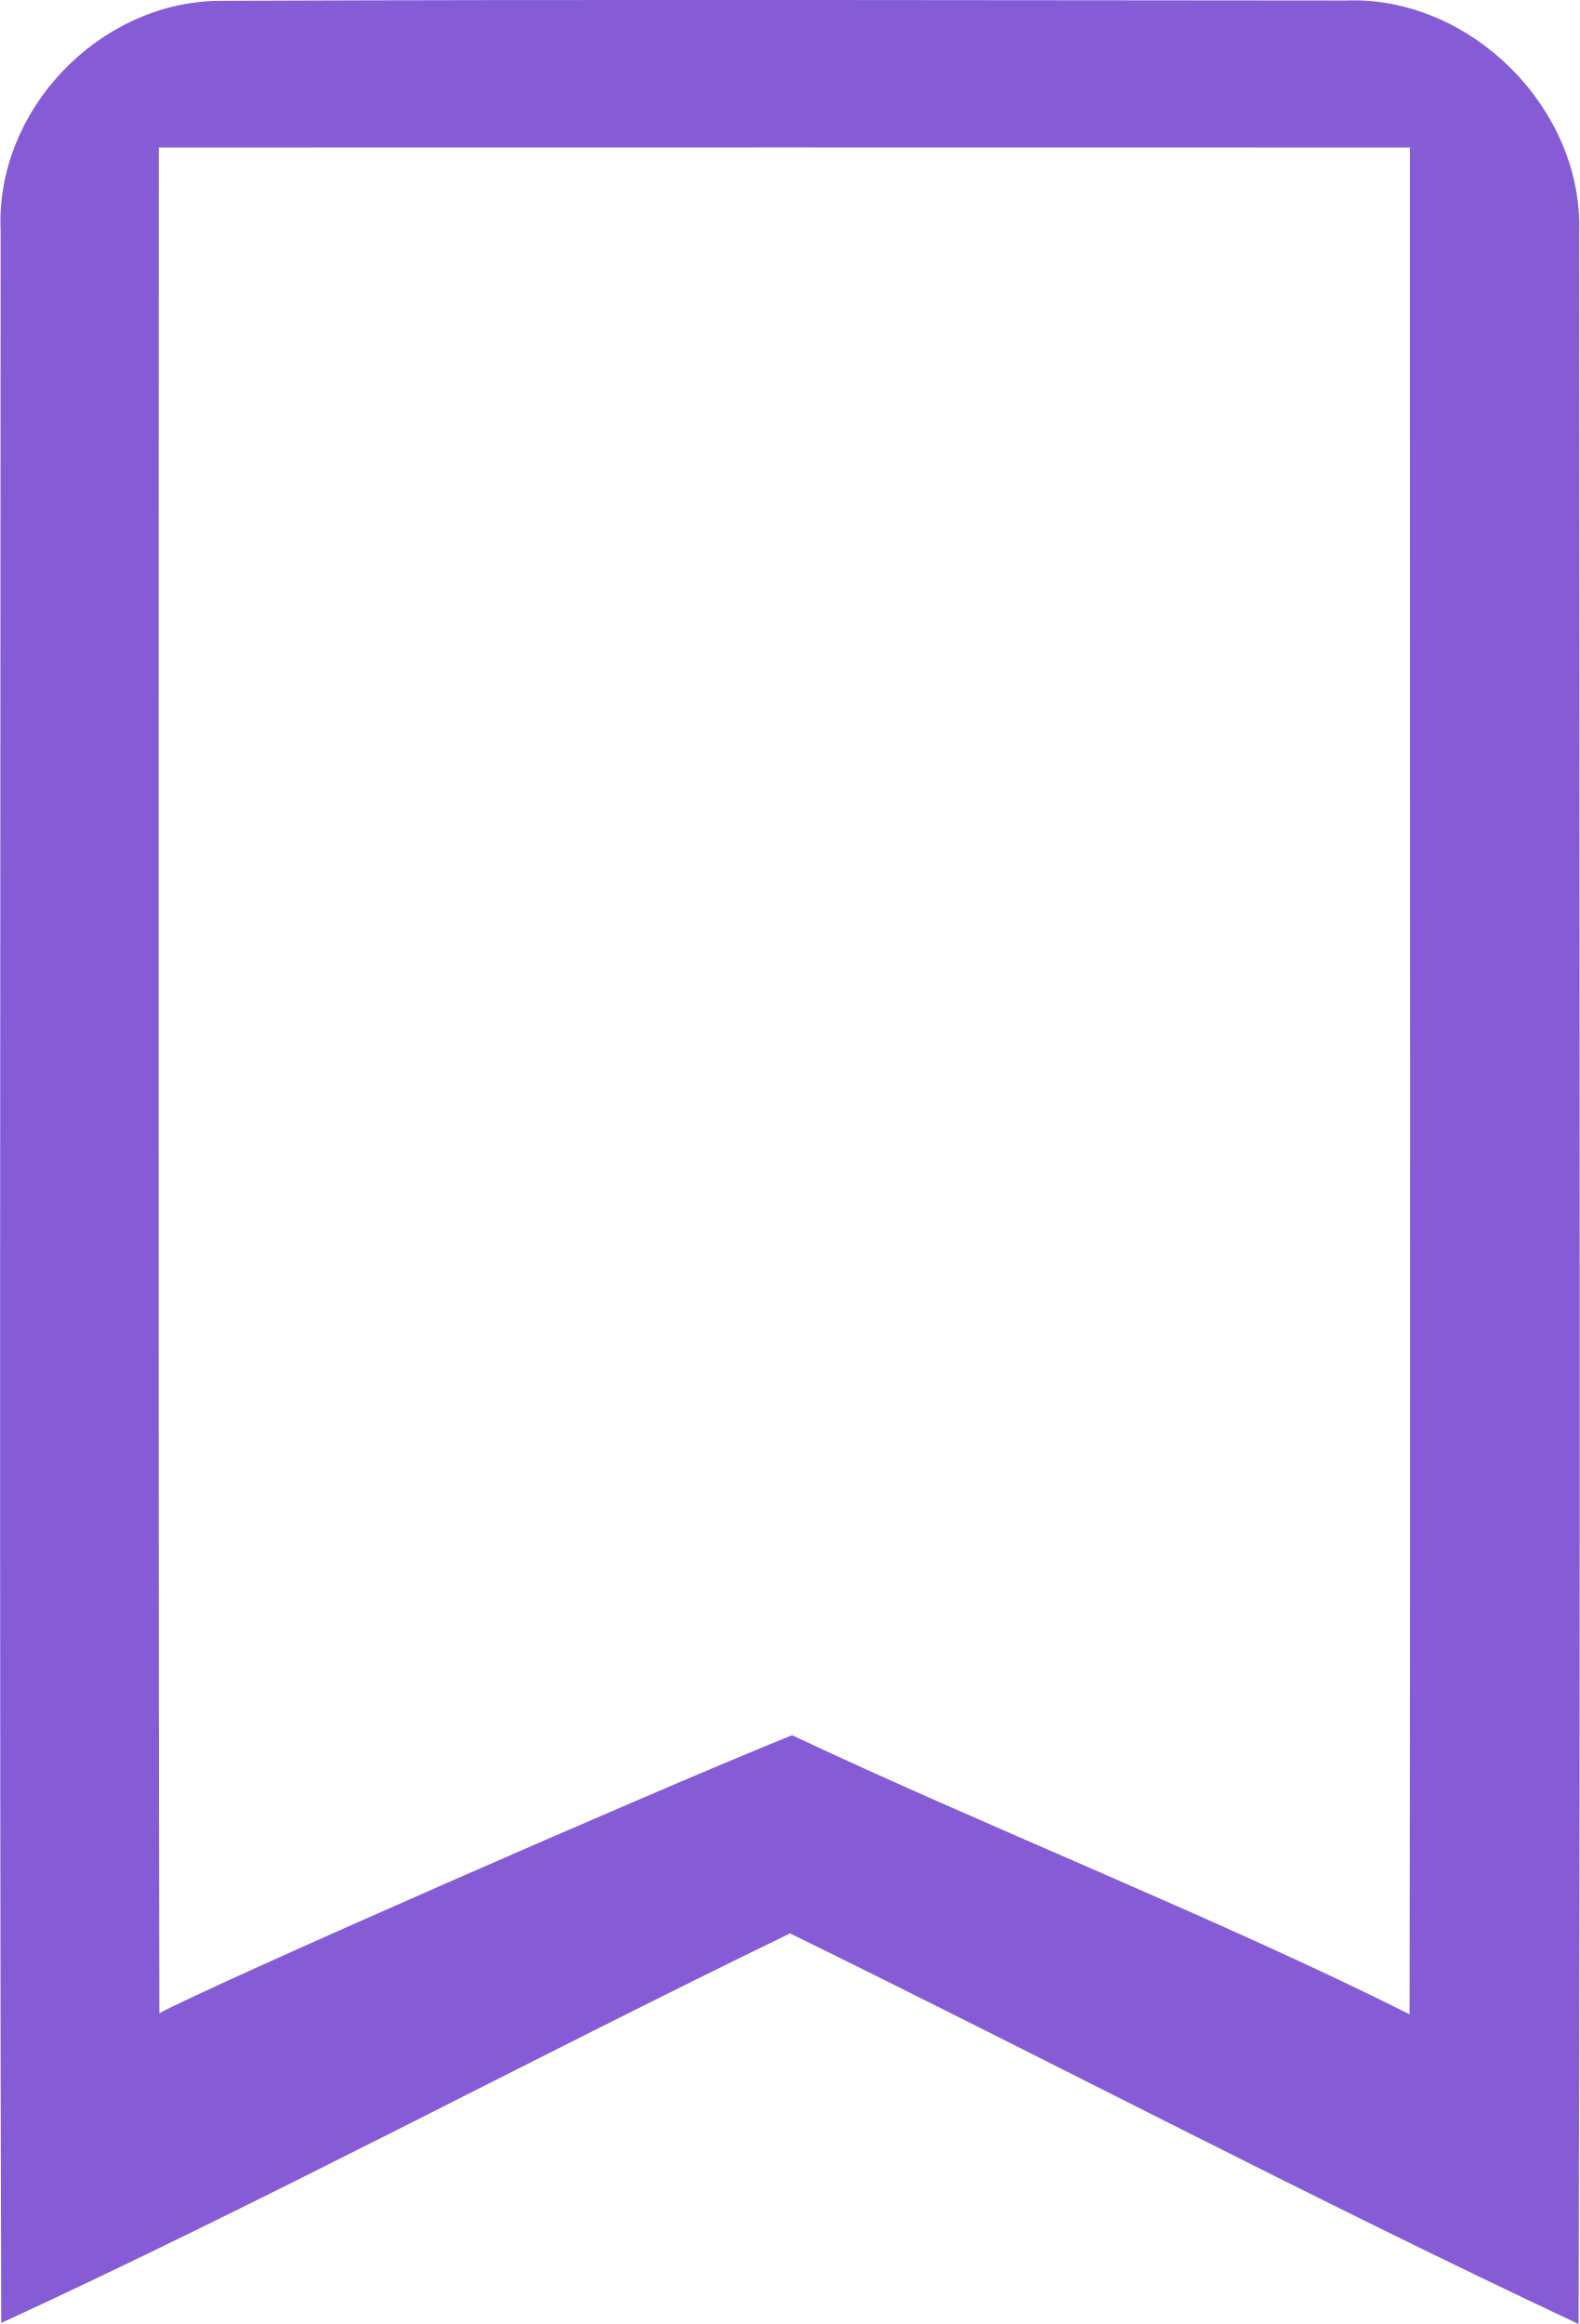
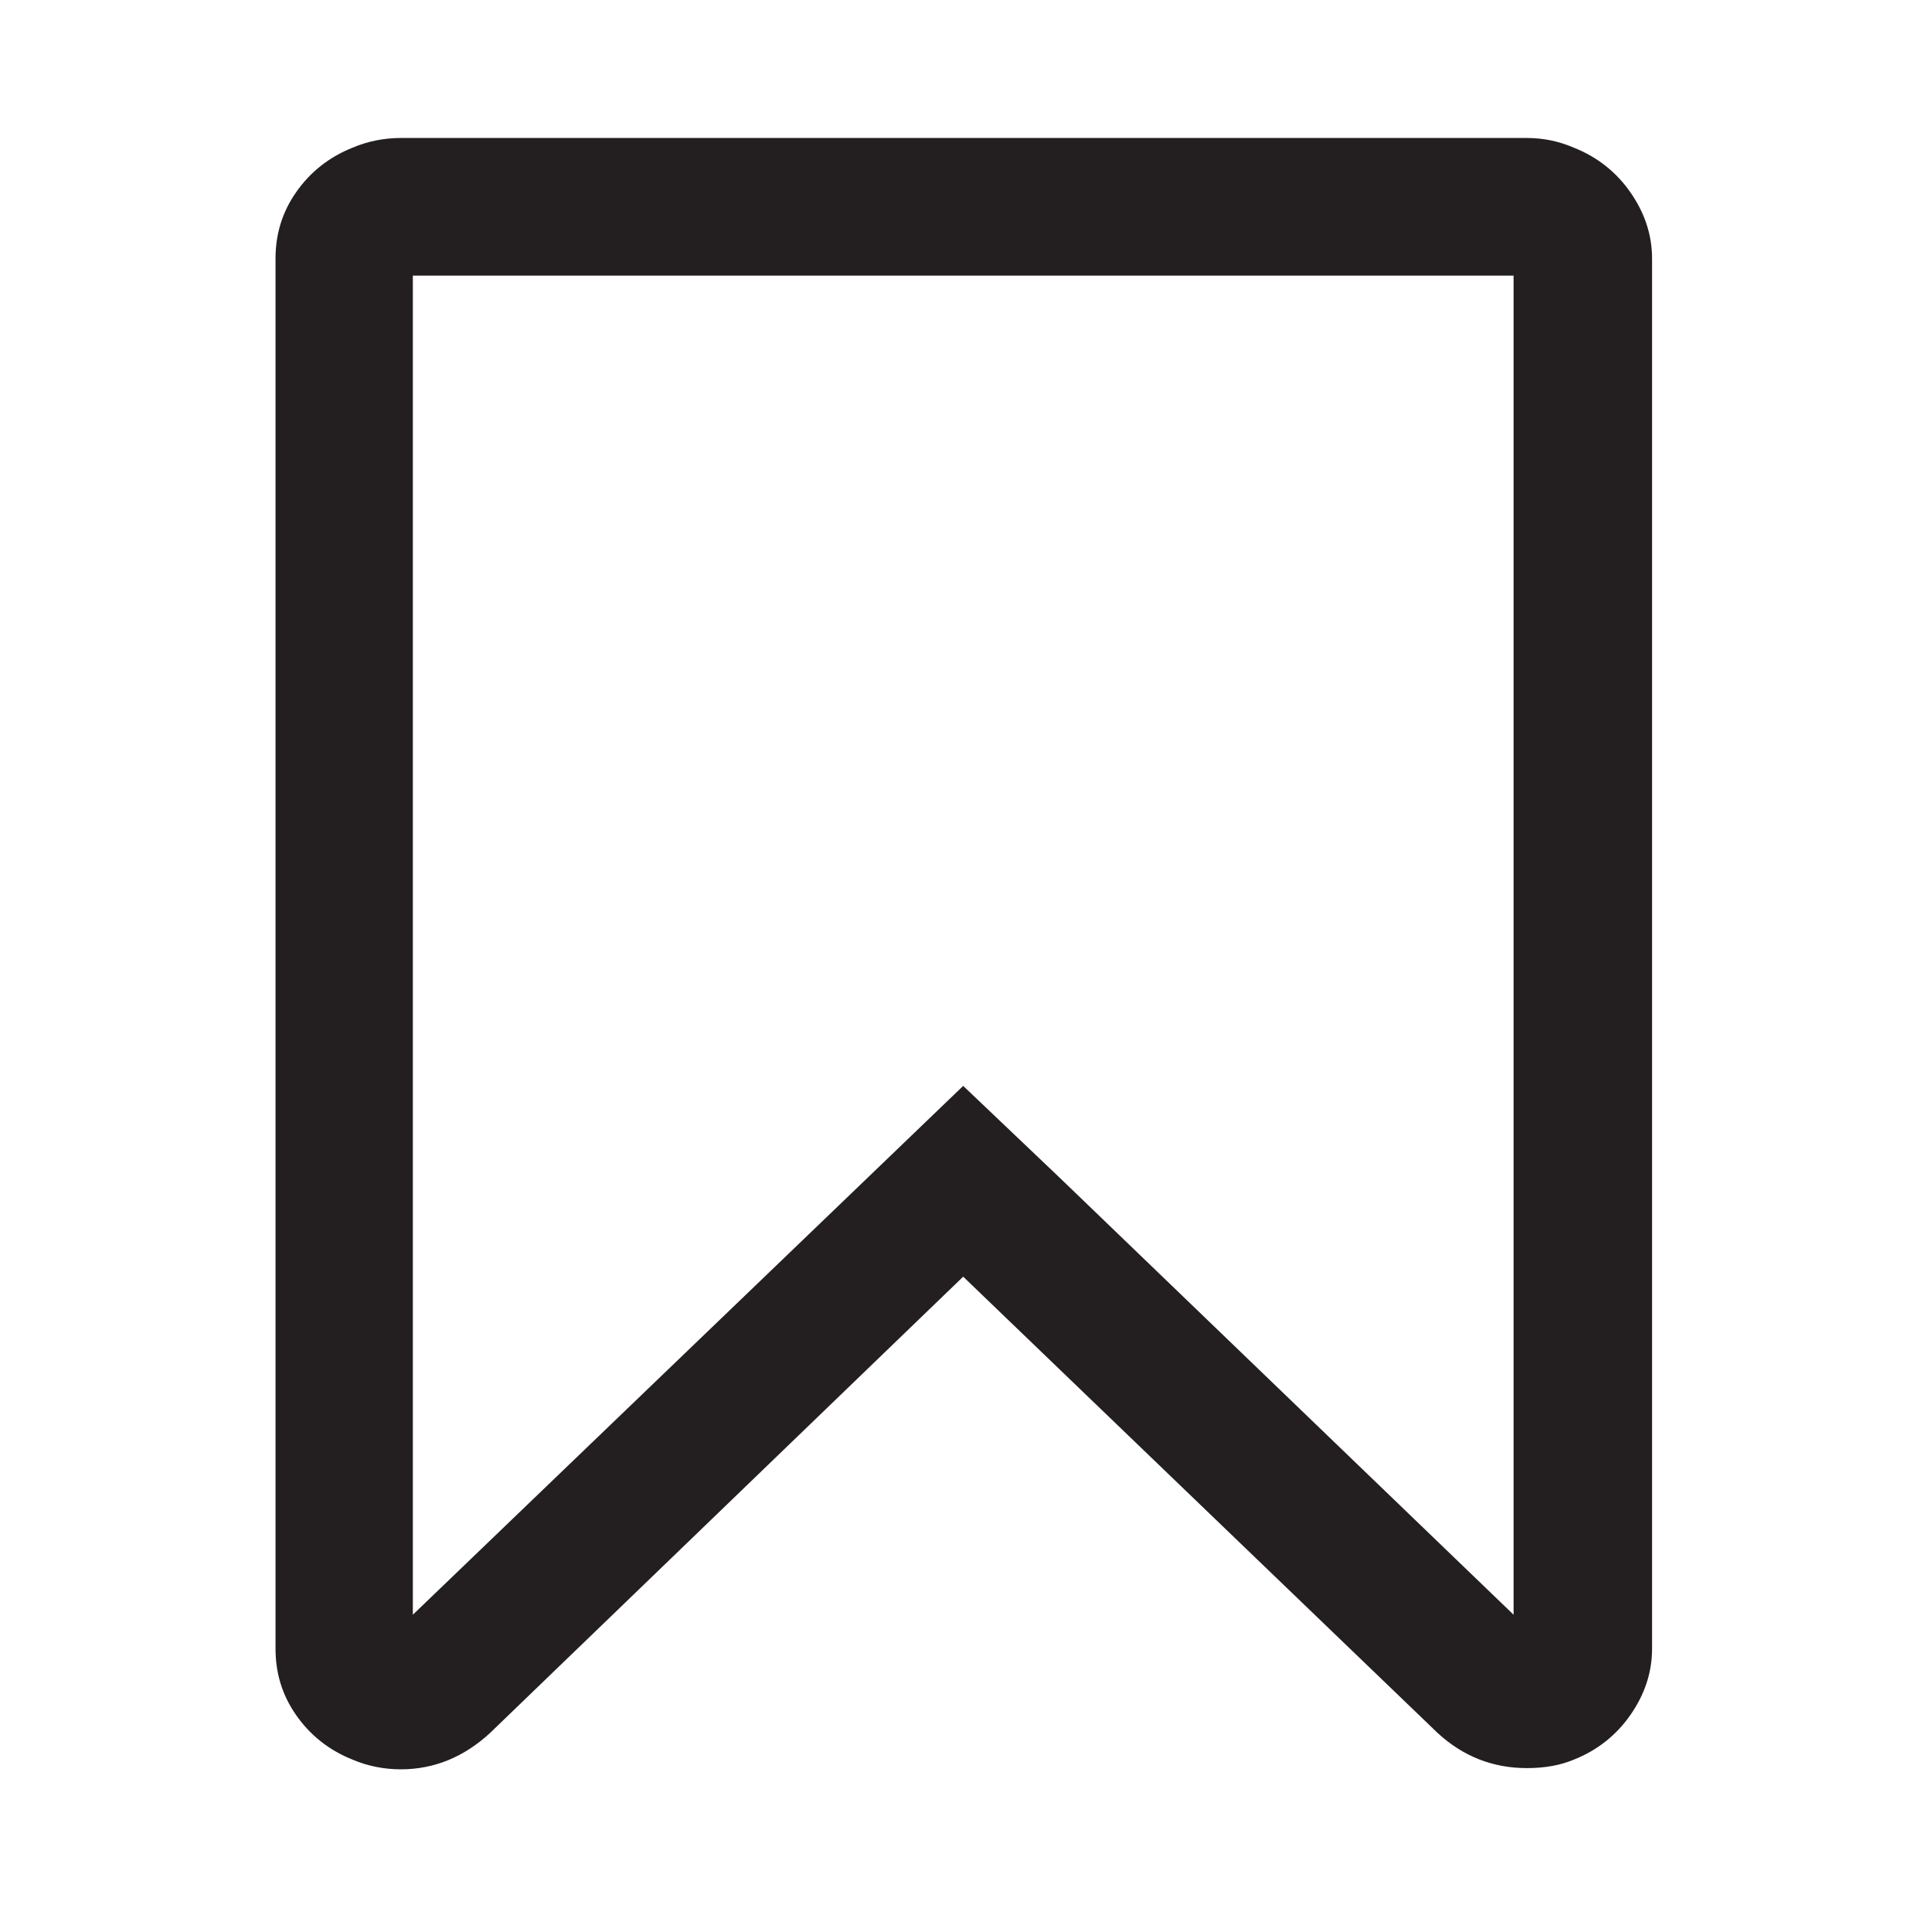
- <svg xmlns="http://www.w3.org/2000/svg" version="1.1" width="13.735" height="20.204" viewBox="0,0,13.735,20.204">
-   <g transform="translate(-233.1324,-169.8978)">
-     <g fill="#855cd6" stroke="none" stroke-miterlimit="10">
-       <path d="M235.042,169.905c3.264,-0.014 6.53,-0.005 9.794,-0.003c1.084,-0.04 2.066,0.94 2.028,2.022c0.002,6.059 0.012,12.119 -0.005,18.178c-2.308,-1.084 -4.568,-2.274 -6.857,-3.396c-2.294,1.113 -4.545,2.32 -6.859,3.387c-0.017,-6.062 -0.007,-12.123 -0.005,-18.185c-0.05,-1.051 0.857,-1.996 1.905,-2.003M234.518,187.4c0.468,-0.253 4.307,-1.936 5.502,-2.417c1.641,0.776 3.744,1.61 5.369,2.426c0.009,-5.039 0.002,-11.191 0.003,-16.229c-3.273,-0.002 -7.608,0 -10.879,0c0,0 -0.006,12.266 0.005,16.221z" />
-     </g>
-   </g>
+ <svg xmlns="http://www.w3.org/2000/svg" width="30.044" height="30.118" viewBox="0 0 30.044 30.118" fill="none">
+   <path d="M23.6 4.297L6.437 4.297L6.437 25.172L15.018 16.928L16.521 18.358L23.6 25.172L23.6 4.297ZM23.806 2.151C24.064 2.151 24.304 2.201 24.539 2.302C24.908 2.448 25.204 2.686 25.421 2.998C25.639 3.311 25.759 3.652 25.759 4.034L25.759 25.7C25.759 26.081 25.639 26.422 25.421 26.735C25.204 27.047 24.908 27.285 24.539 27.431C24.327 27.52 24.087 27.563 23.806 27.563C23.27 27.563 22.808 27.376 22.417 27.017L15.018 19.902L7.639 27.017C7.237 27.387 6.774 27.582 6.249 27.582C5.992 27.582 5.733 27.532 5.498 27.431C5.129 27.285 4.833 27.047 4.616 26.735C4.398 26.422 4.296 26.081 4.296 25.7L4.296 4.034C4.296 3.652 4.398 3.311 4.616 2.998C4.833 2.686 5.129 2.448 5.498 2.302C5.733 2.201 5.992 2.151 6.249 2.151L23.806 2.151Z" fill="#231F20" />
</svg>
